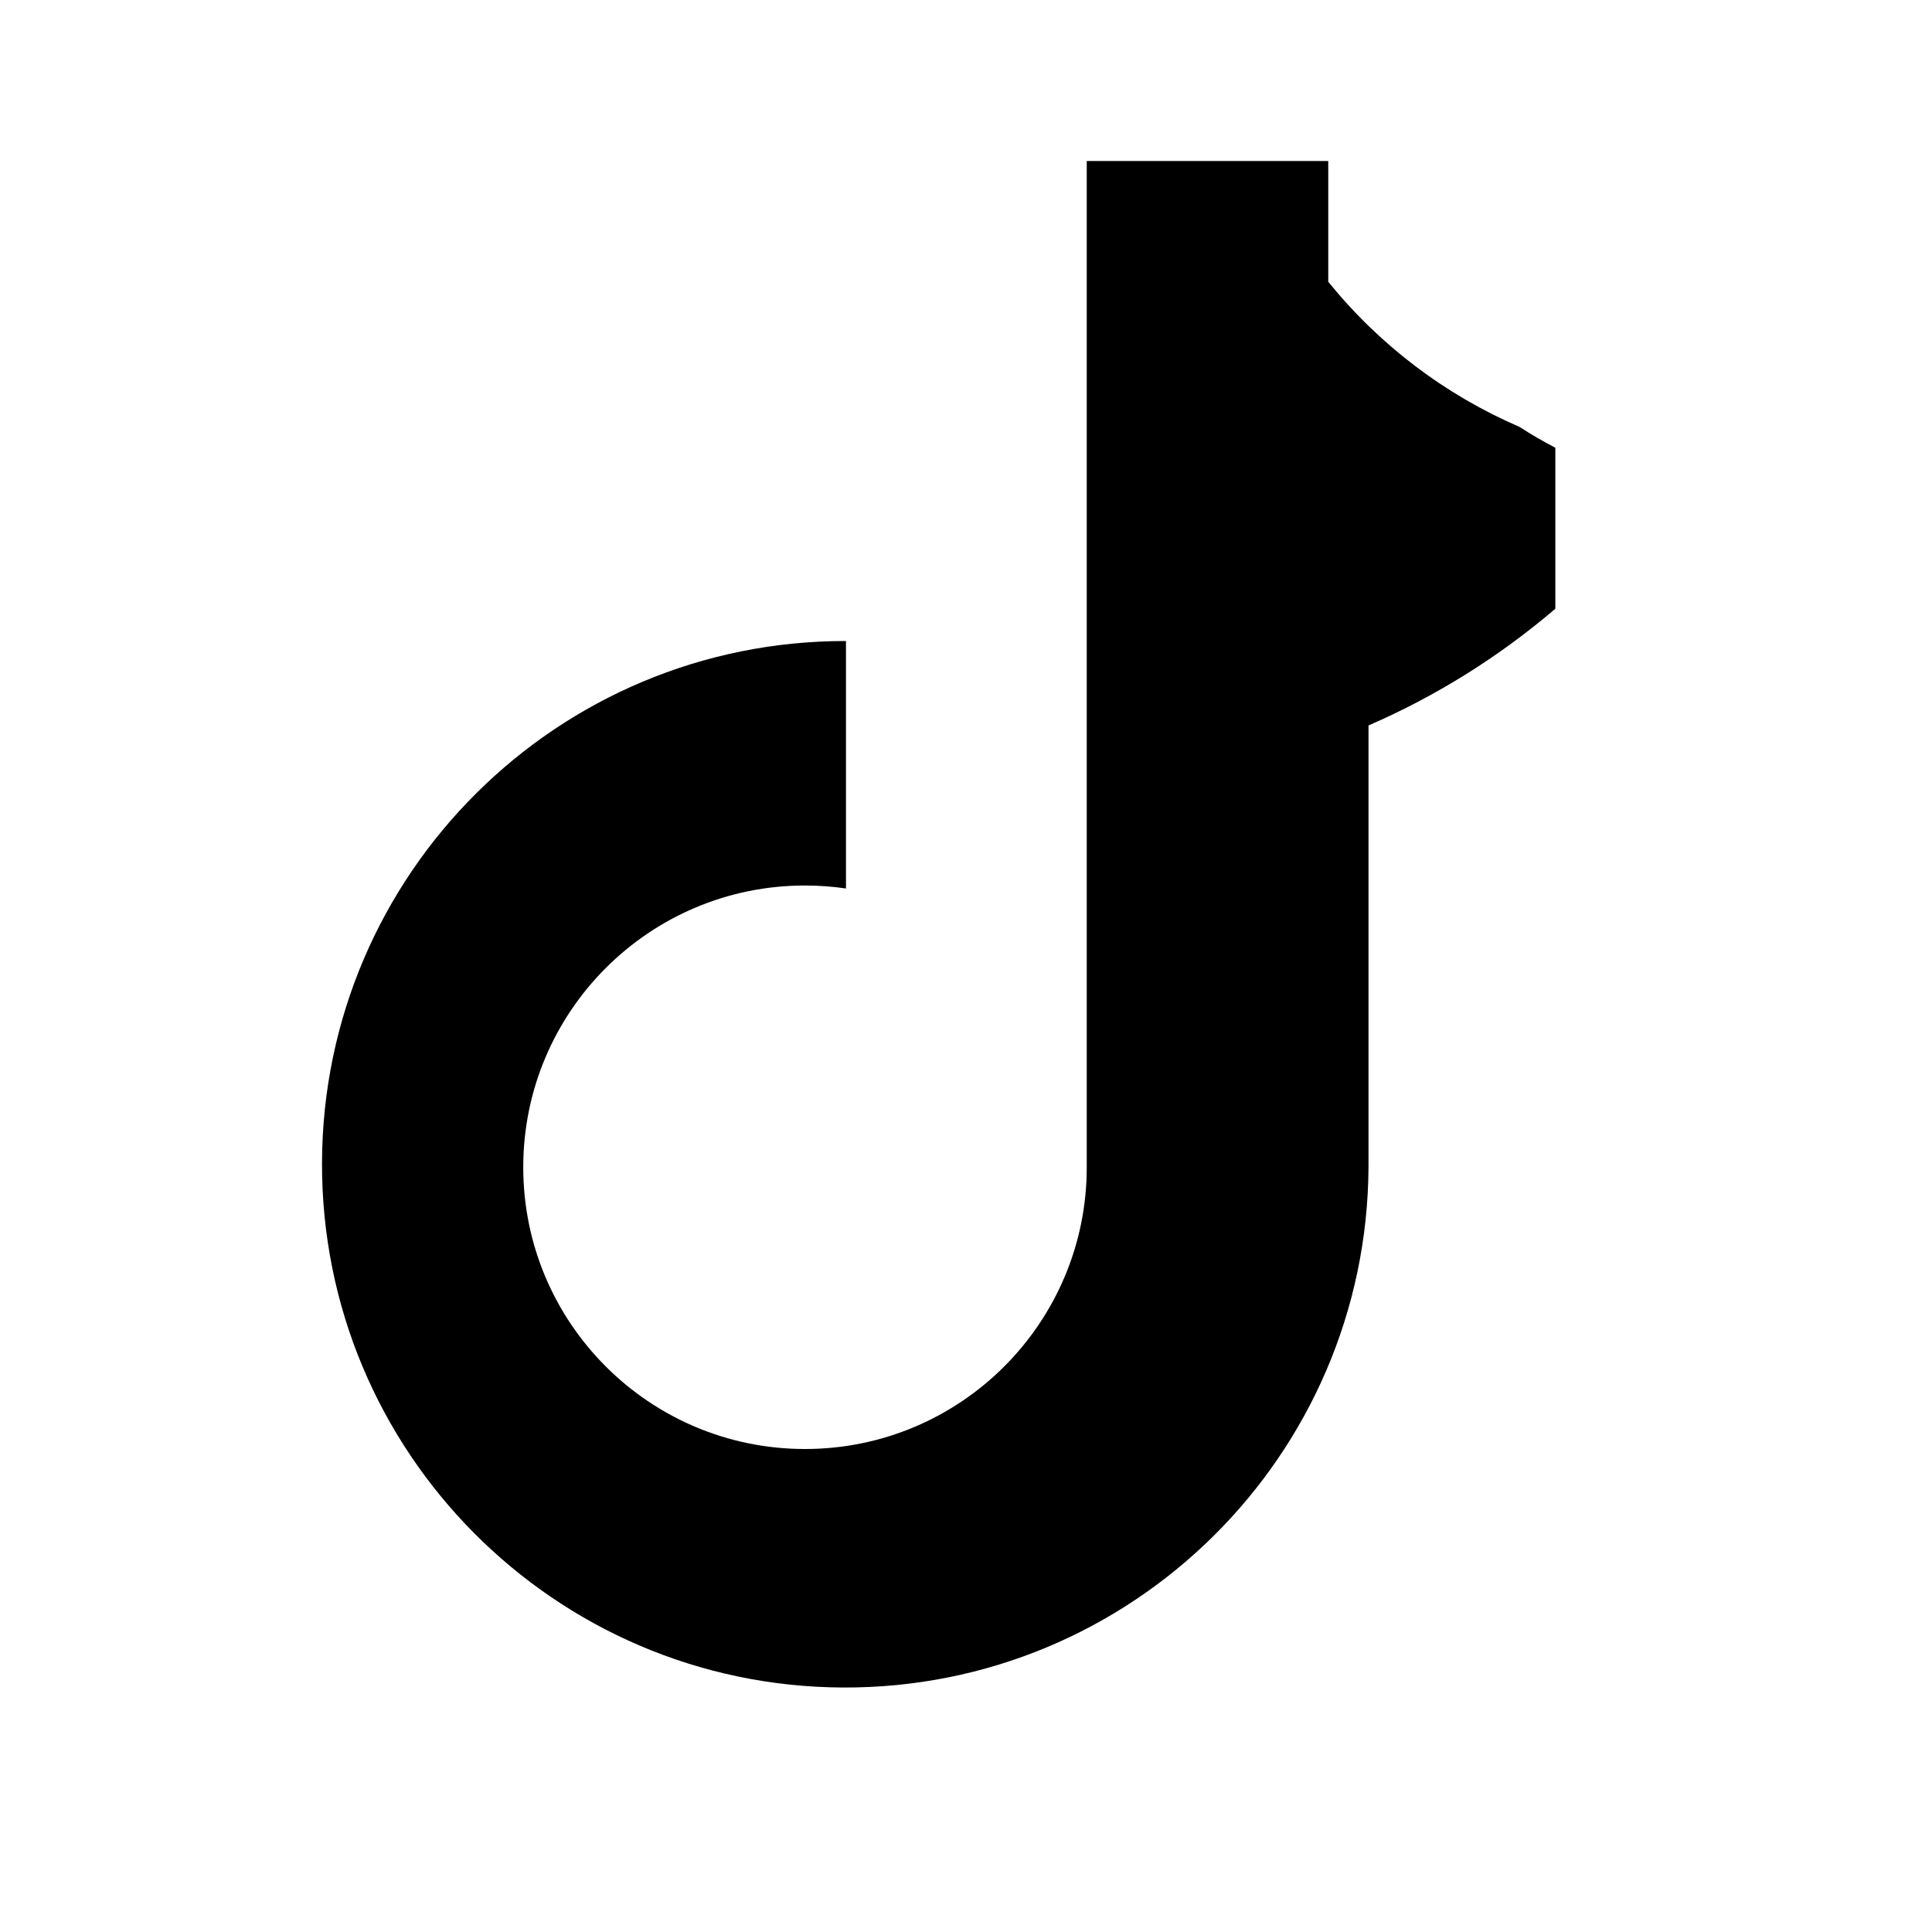
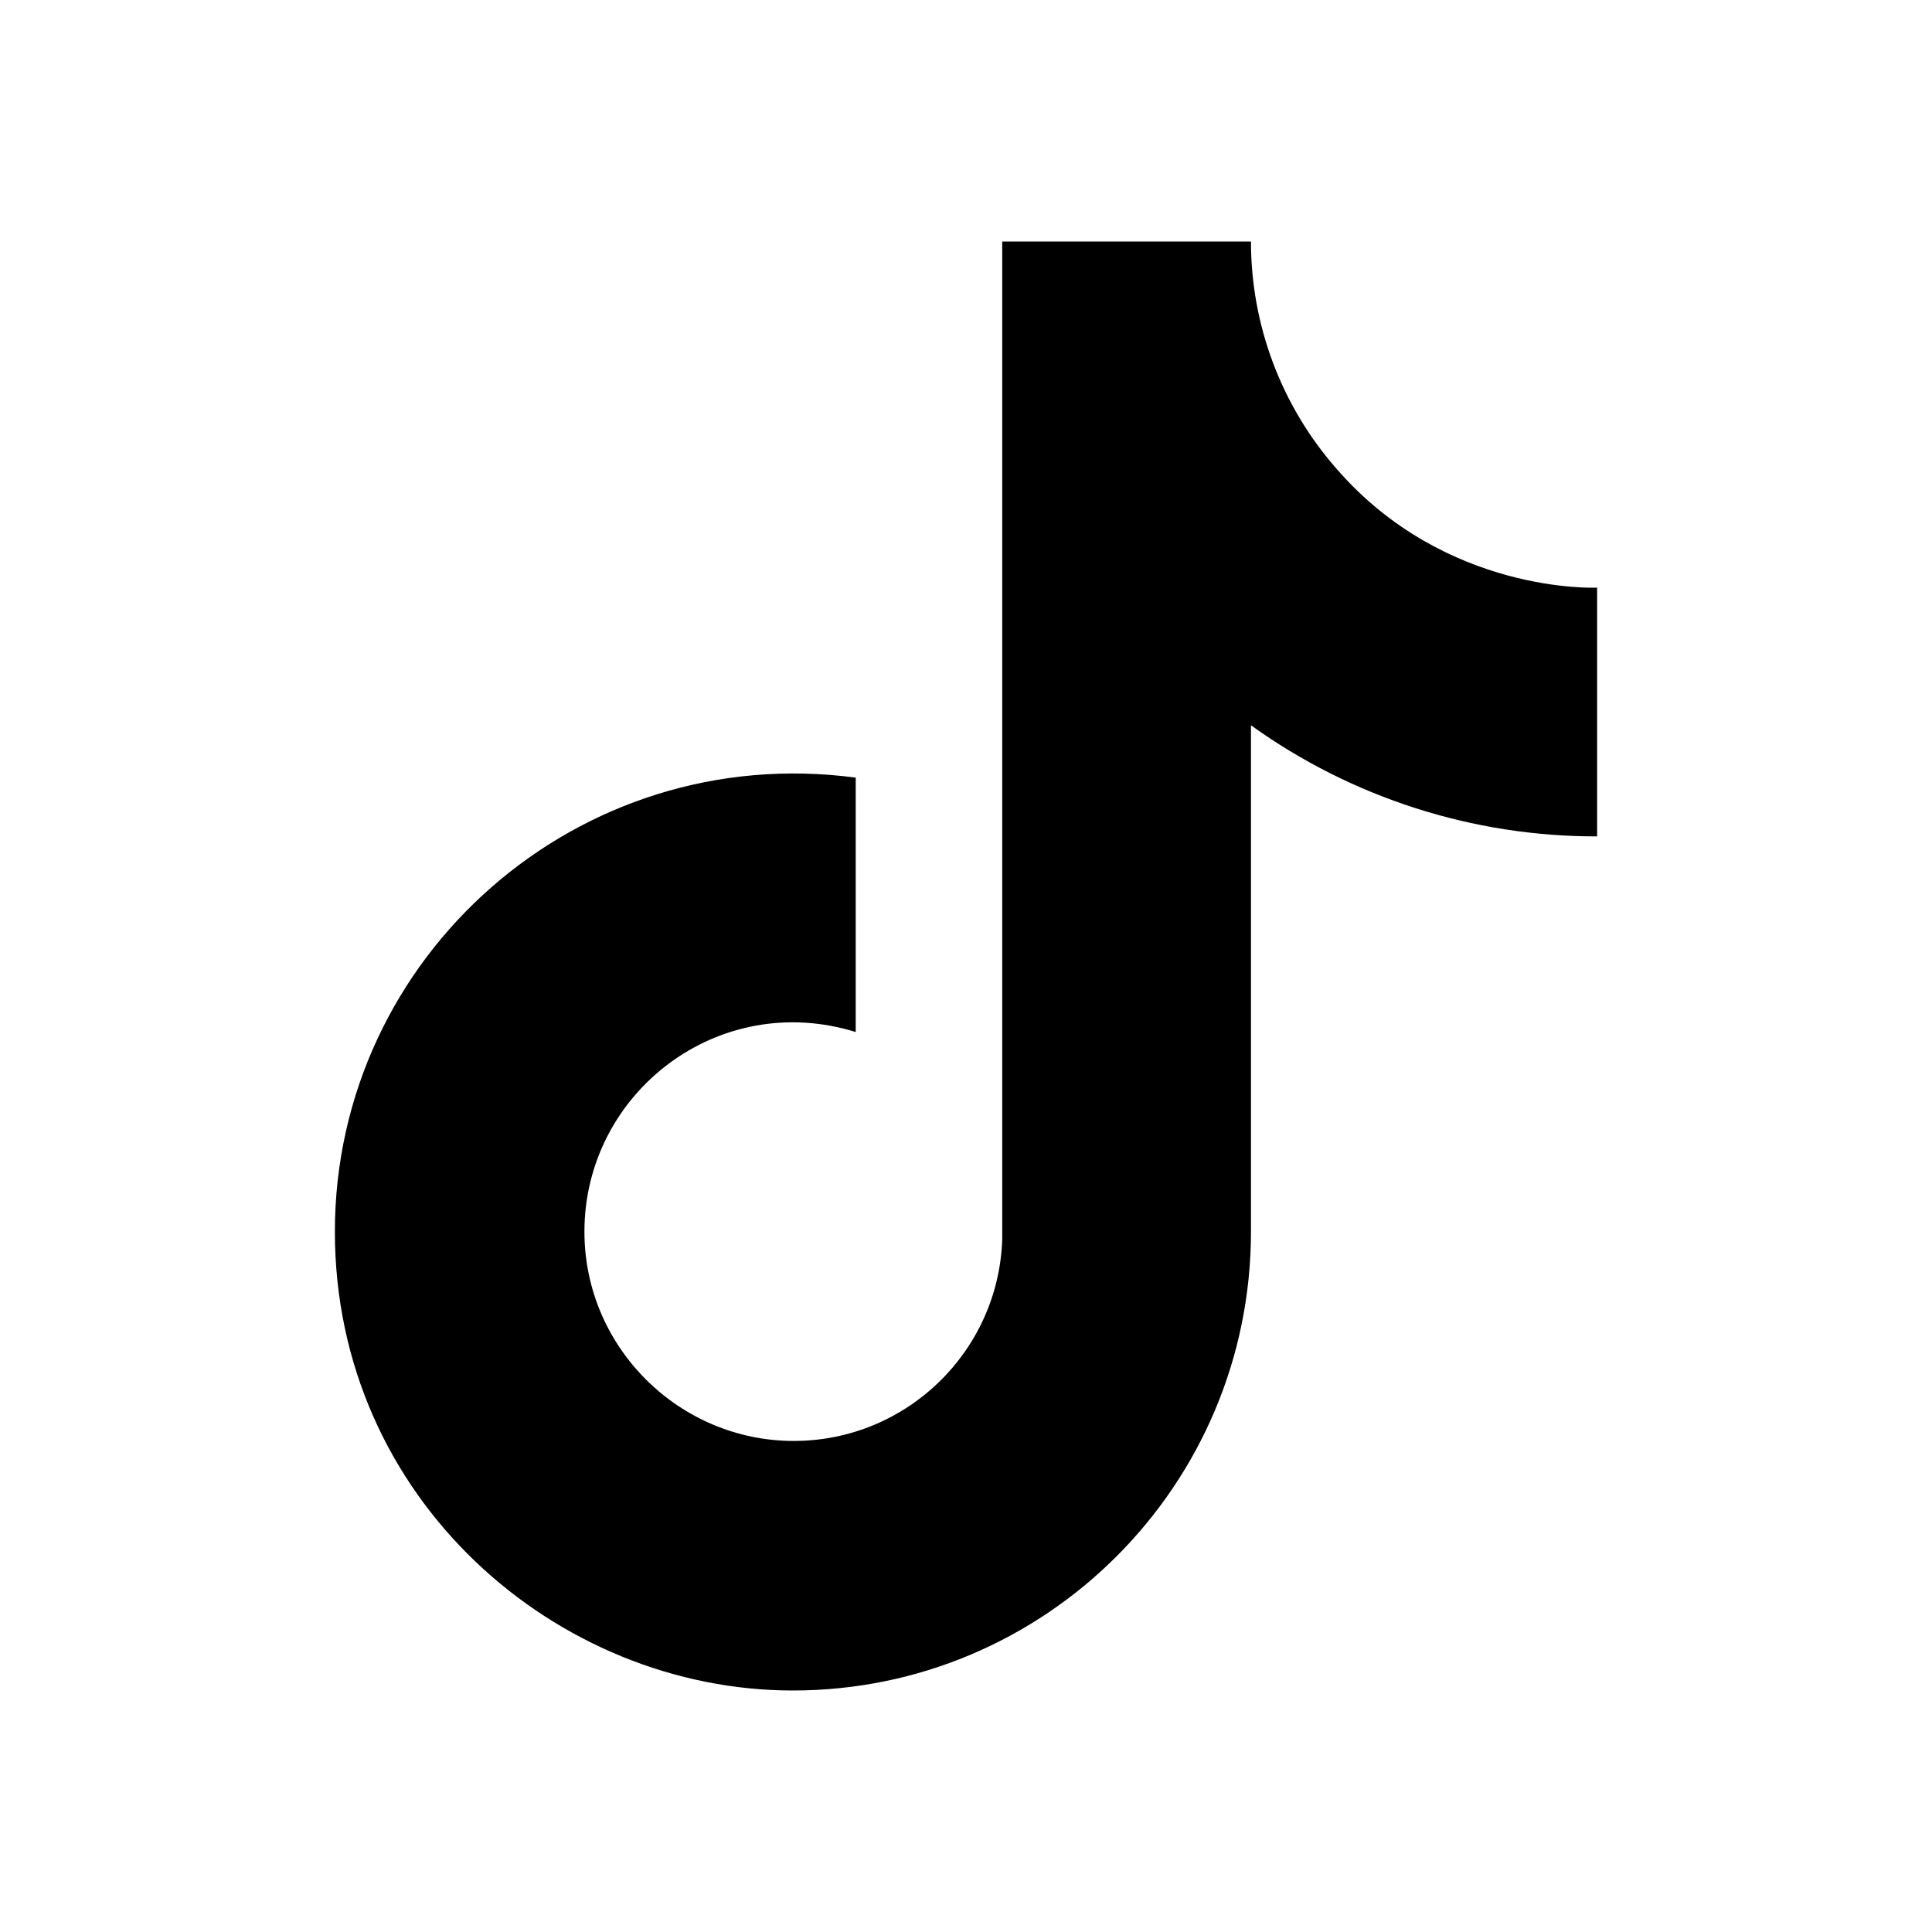
<svg xmlns="http://www.w3.org/2000/svg" width="24" height="24" viewBox="0 0 24 24" fill="currentColor">
-   <path d="M19.321 5.562a5.122 5.122 0 0 1-.443-.258A6.228 6.228 0 0 1 16.5 3.5V2h-3v12.5a3.5 3.5 0 1 1-3.5-3.5c.173 0 .343.013.509.037V7.963A6.5 6.5 0 1 0 17 14.5V9.012a9.228 9.228 0 0 0 2.321-1.45V5.562z" />
+   <path d="M16.6 5.82s.51.5 0 0A4.278 4.278 0 0 1 15.54 3h-3.09v12.4a2.592 2.592 0 0 1-2.59 2.5c-1.42 0-2.6-1.16-2.6-2.6 0-1.72 1.66-3.01 3.37-2.48V9.66c-3.45-.46-6.47 2.22-6.47 5.64 0 3.33 2.76 5.7 5.69 5.7 3.14 0 5.69-2.55 5.69-5.7V9.01a7.35 7.35 0 0 0 4.3 1.38V7.3s-1.88.09-3.24-1.48z" />
</svg>
